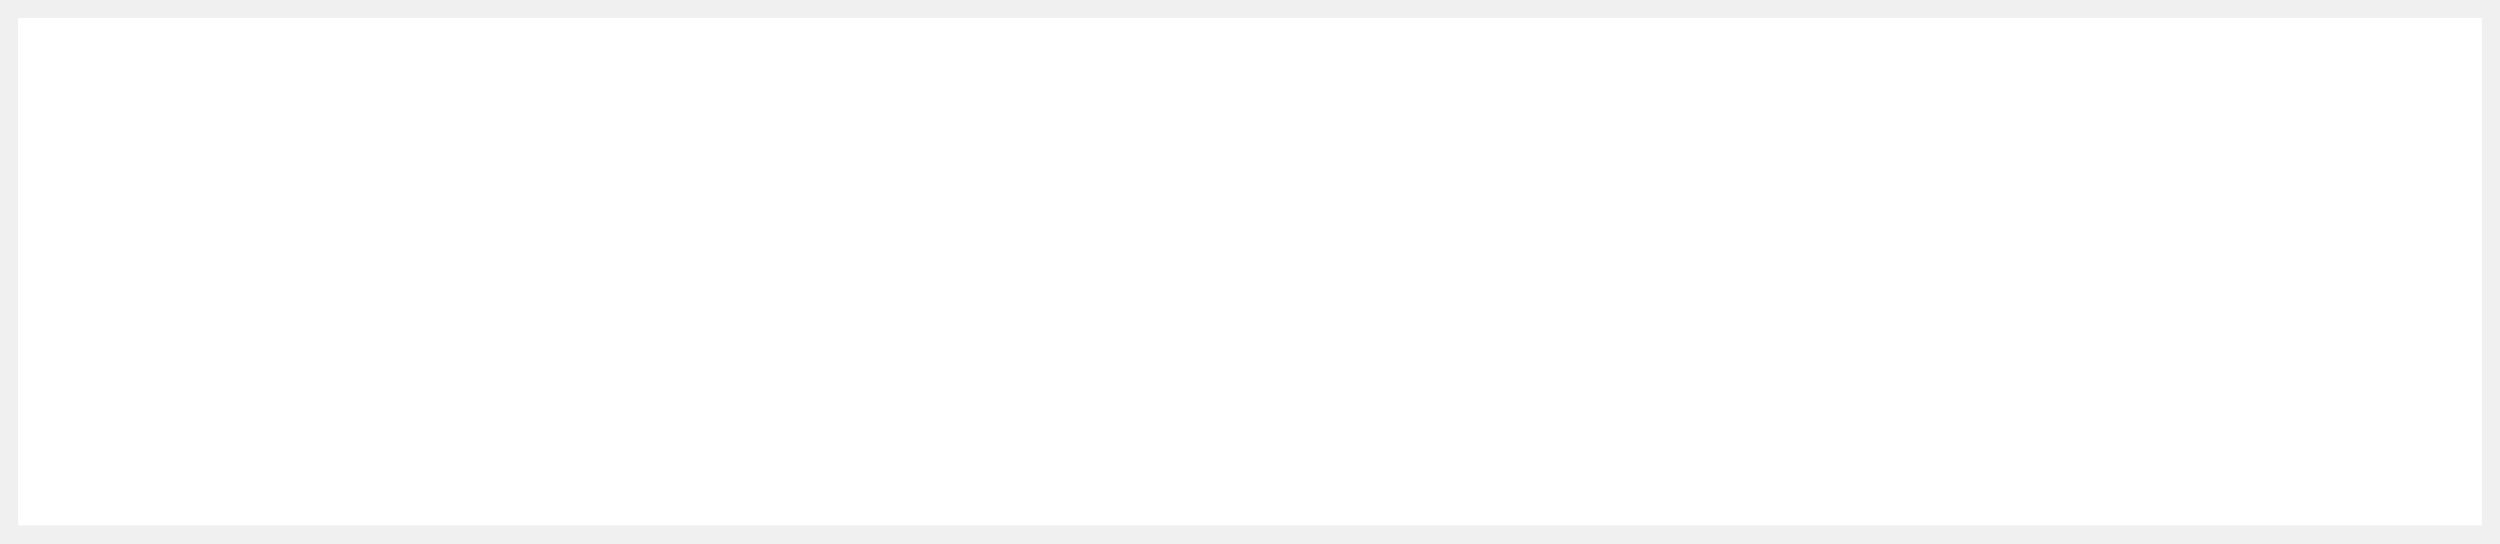
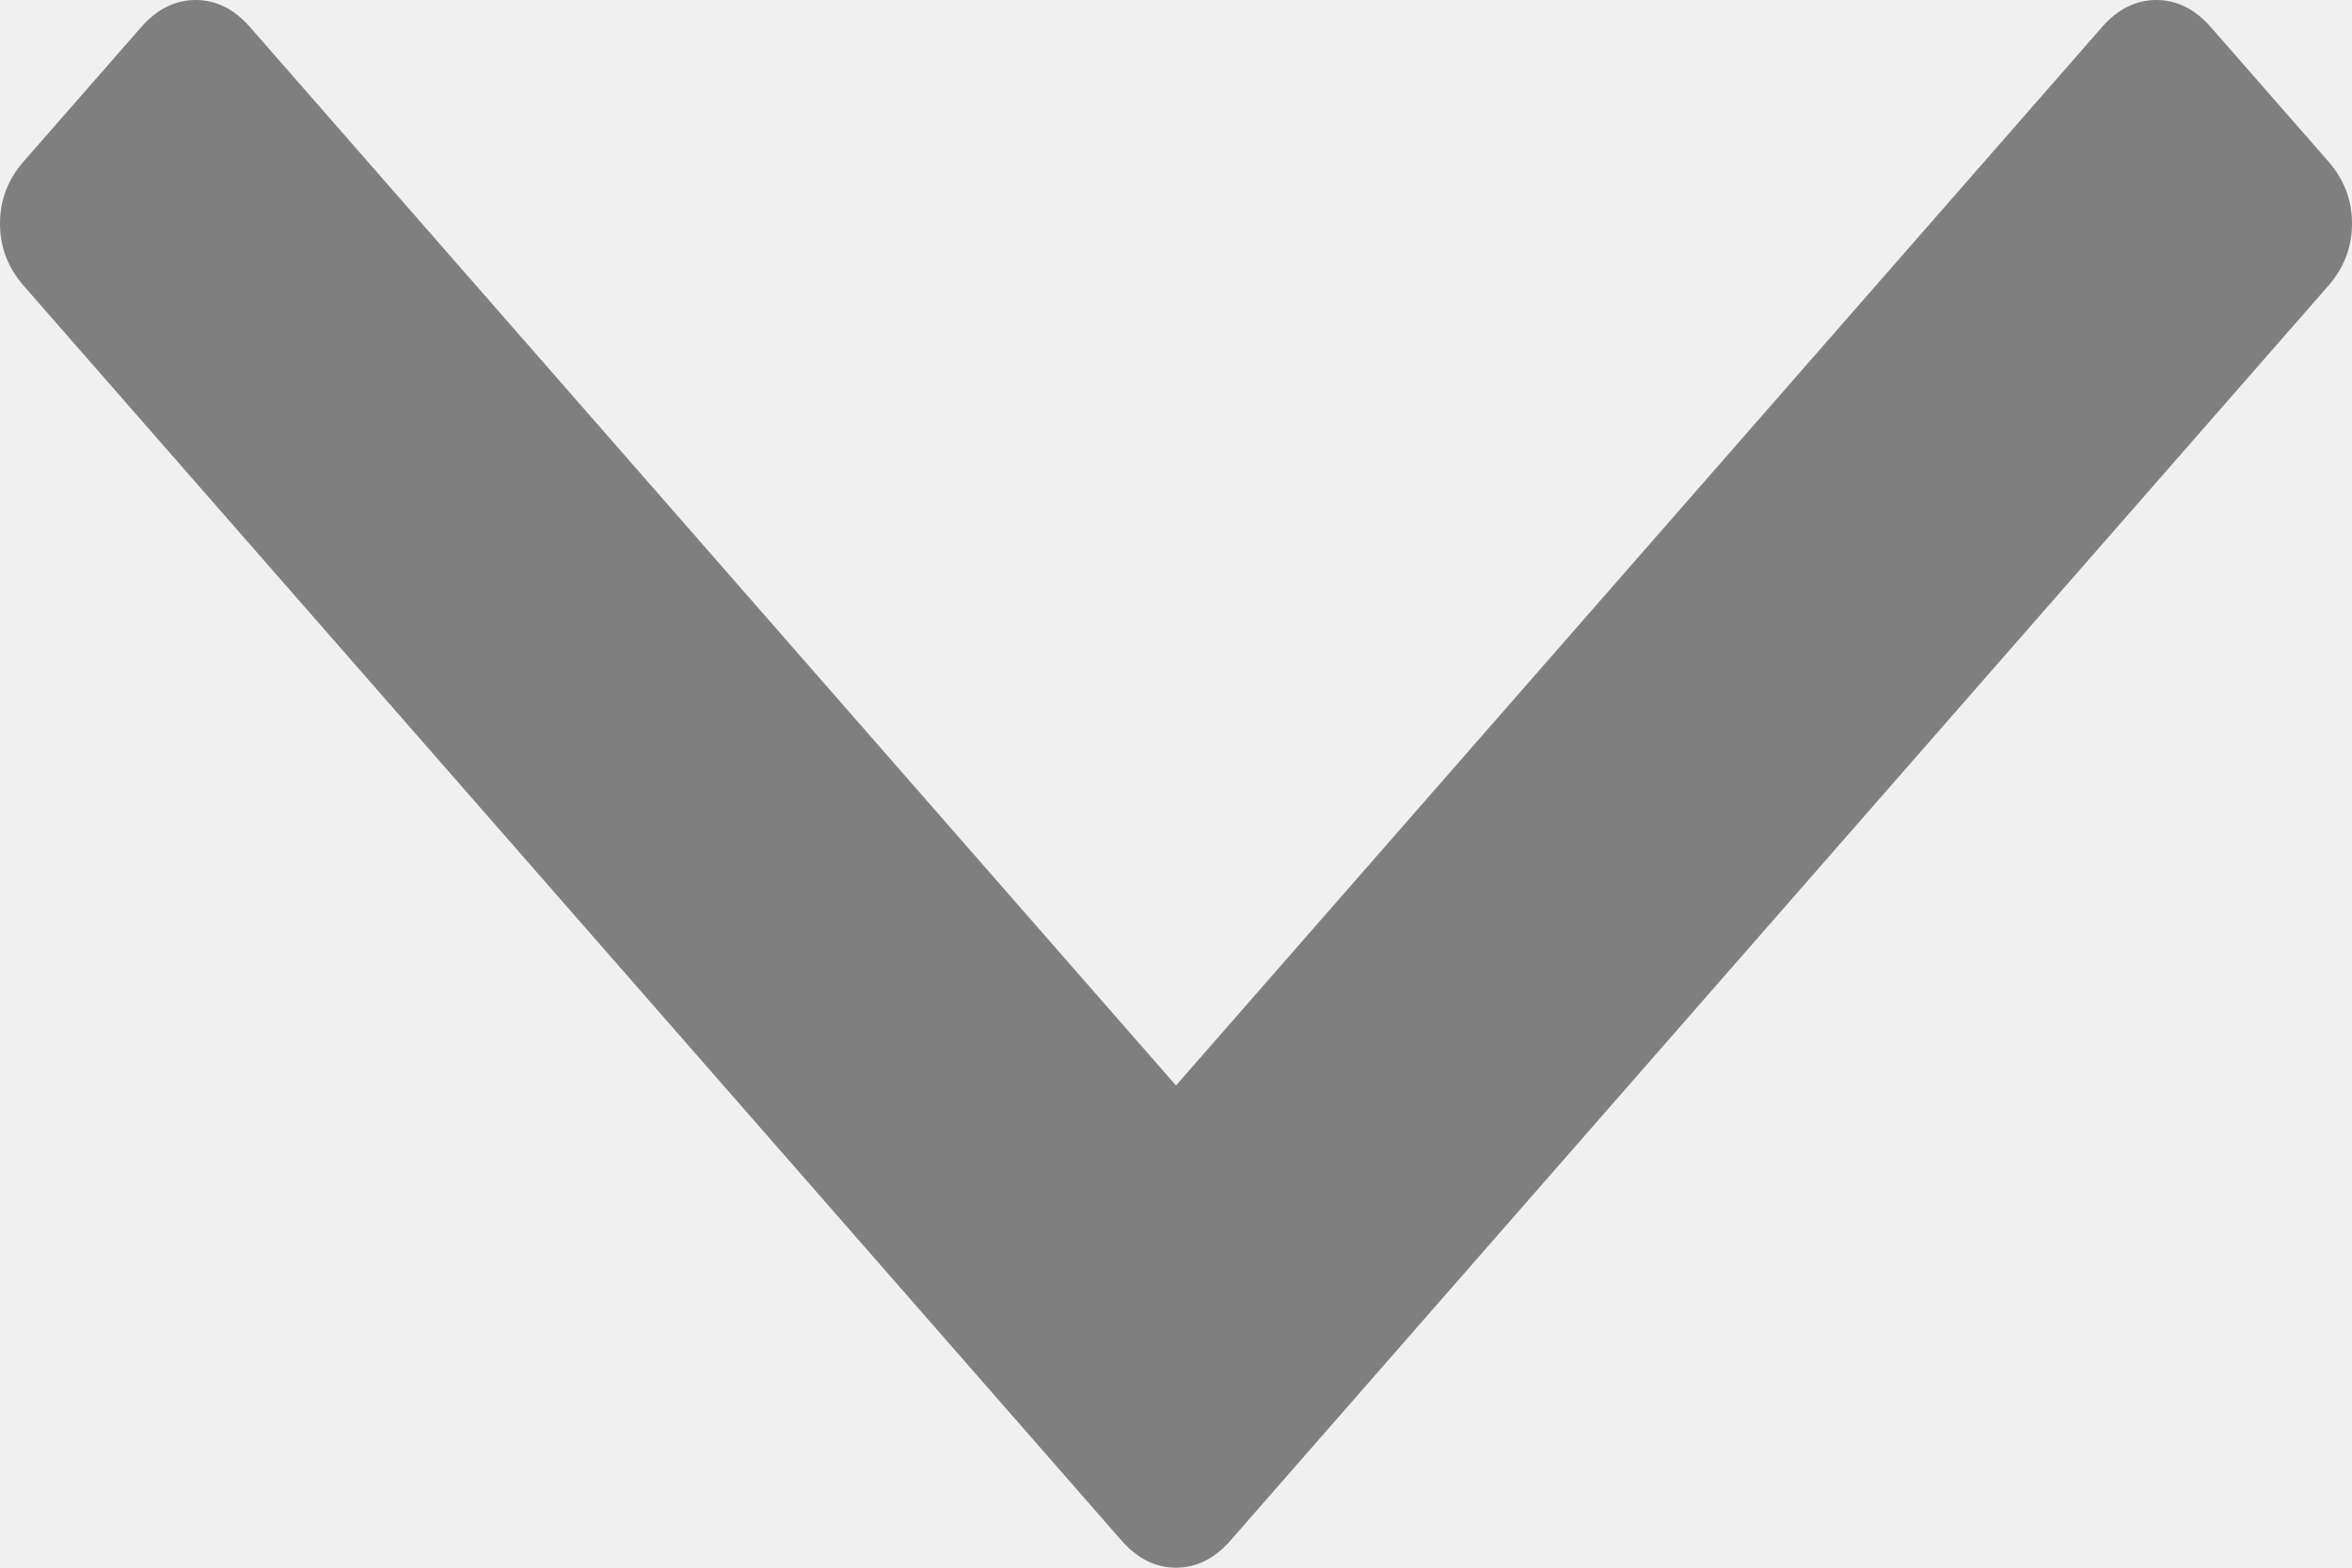
- <svg xmlns="http://www.w3.org/2000/svg" version="1.1" width="138px" height="30px">
-   <g transform="matrix(1 0 0 1 -138 -39 )">
-     <path d="M 139 40  L 275 40  L 275 68  L 139 68  L 139 40  Z " fill-rule="nonzero" fill="#ffffff" stroke="none" />
+ <svg xmlns="http://www.w3.org/2000/svg" version="1.1" width="18px" height="12px">
+   <g transform="matrix(1 0 0 1 -332 -239 )">
+     <path d="M 17.82 1.237  C 17.94 1.375  18 1.533  18 1.711  C 18 1.89  17.94 2.048  17.82 2.186  L 9.415 11.794  C 9.295 11.931  9.156 12  9 12  C 8.844 12  8.705 11.931  8.585 11.794  L 0.18 2.186  C 0.06 2.048  0 1.89  0 1.711  C 0 1.533  0.06 1.375  0.18 1.237  L 1.082 0.206  C 1.202 0.069  1.341 0  1.497 0  C 1.653 0  1.792 0.069  1.912 0.206  L 9 8.309  L 16.088 0.206  C 16.208 0.069  16.347 0  16.503 0  C 16.659 0  16.798 0.069  16.918 0.206  L 17.82 1.237  Z " fill-rule="nonzero" fill="#7f7f7f" stroke="none" transform="matrix(1 0 0 1 332 239 )" />
  </g>
</svg>
